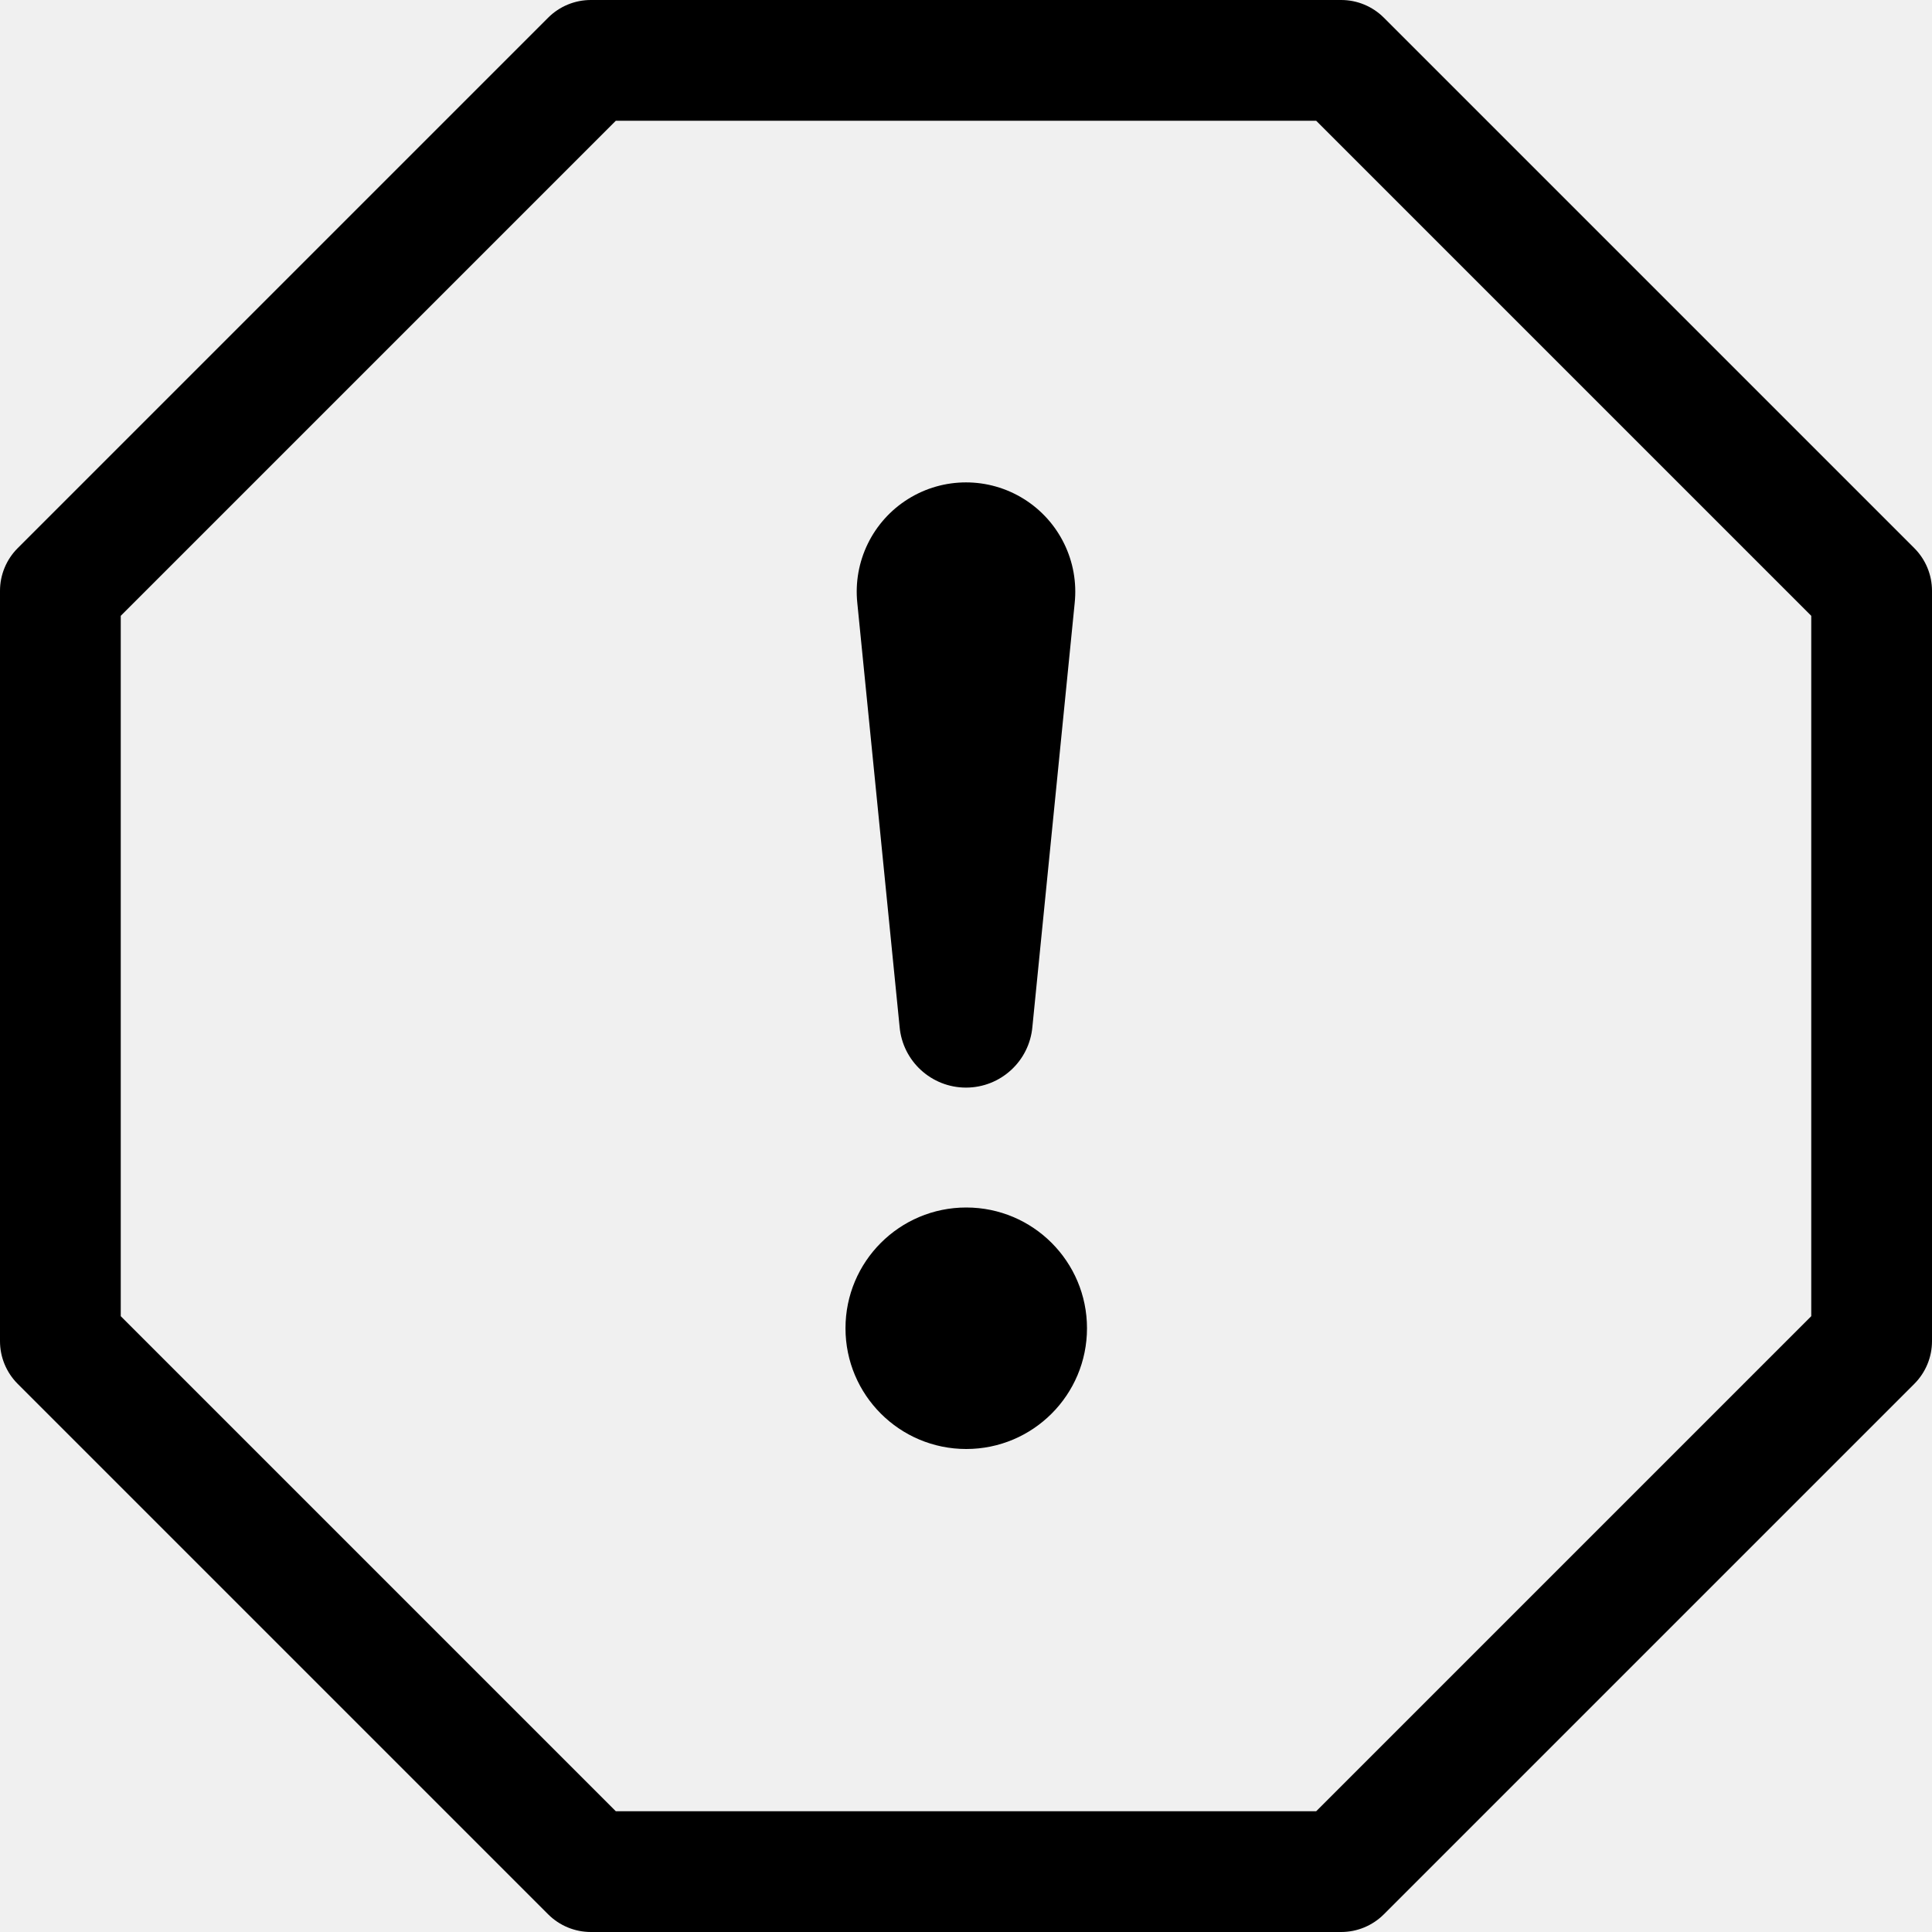
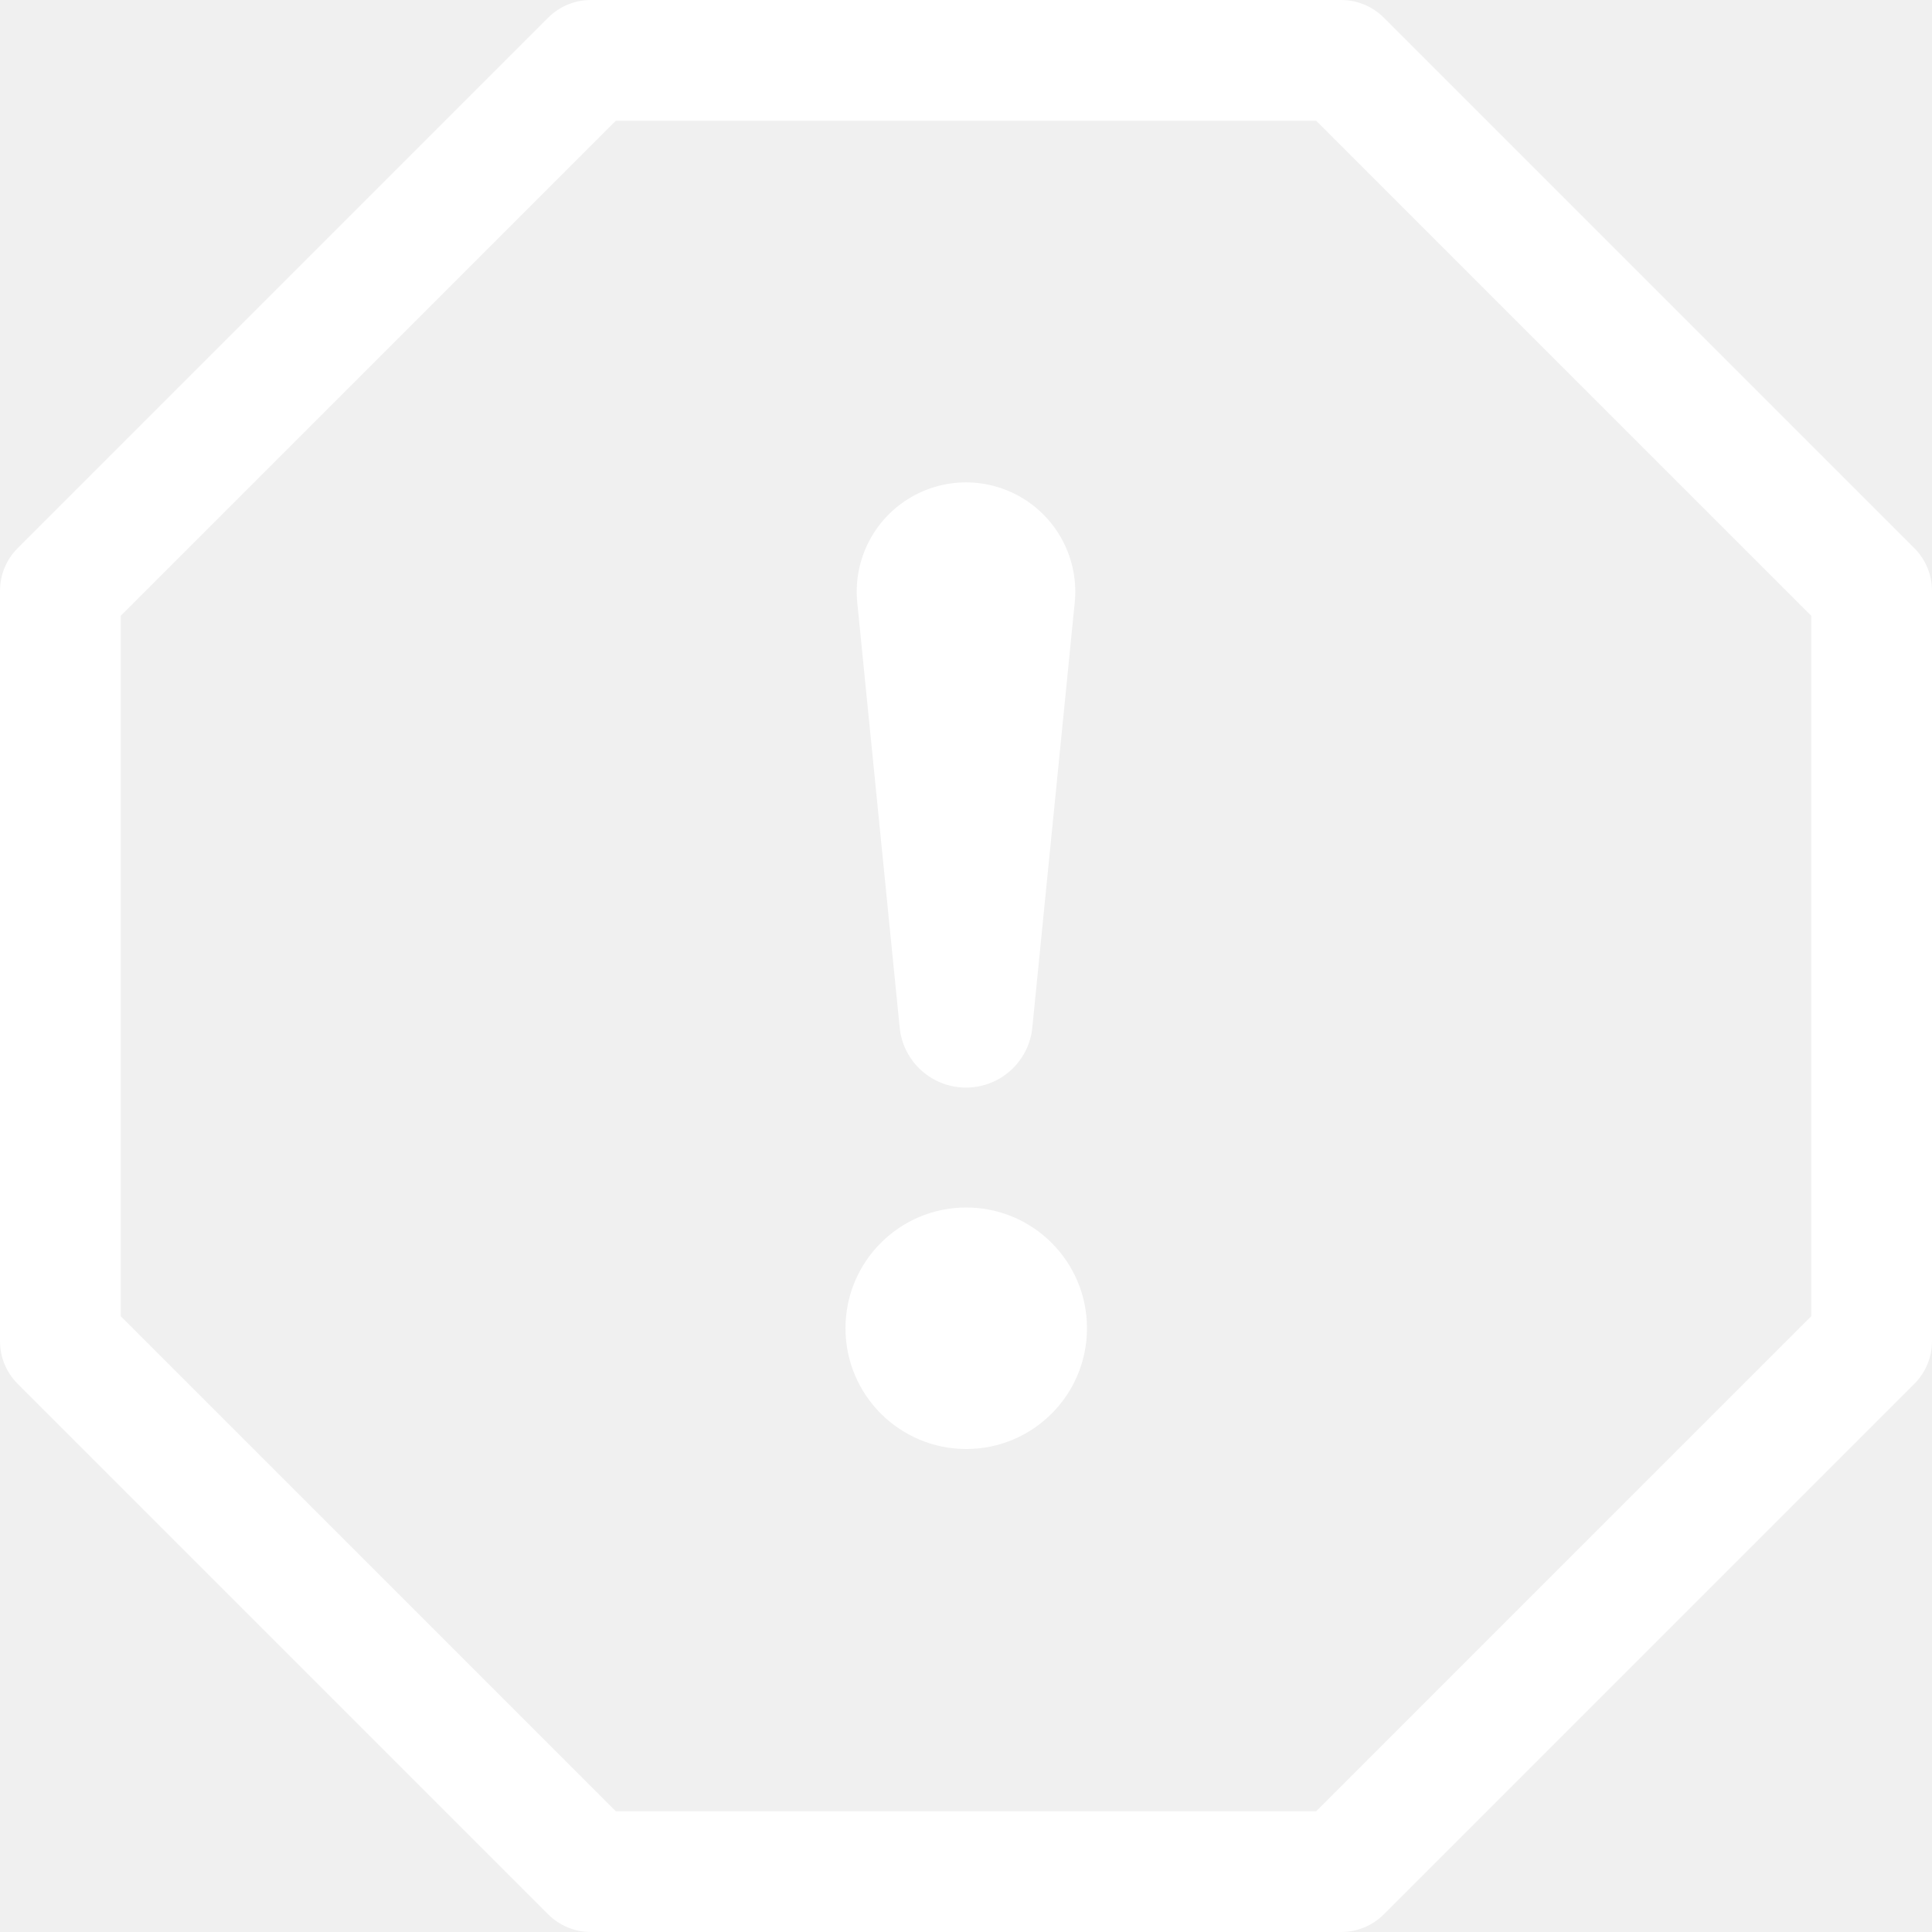
- <svg xmlns="http://www.w3.org/2000/svg" width="24" height="24" fill="currentColor" class="bi bi-exclamation-octagon" viewBox="0 0 16 16">
+ <svg xmlns="http://www.w3.org/2000/svg" width="24" height="24" fill="white" class="bi bi-exclamation-octagon" viewBox="0 0 16 16">
  <path d="M4.54.146A.5.5 0 0 1 4.893 0h6.214a.5.5 0 0 1 .353.146l4.394 4.394a.5.5 0 0 1 .146.353v6.214a.5.5 0 0 1-.146.353l-4.394 4.394a.5.5 0 0 1-.353.146H4.893a.5.5 0 0 1-.353-.146L.146 11.46A.5.5 0 0 1 0 11.107V4.893a.5.5 0 0 1 .146-.353L4.54.146zM5.1 1L1 5.1v5.8L5.1 15h5.8l4.1-4.1V5.1L10.9 1H5.1z" />
  <path d="M7.002 11a1 1 0 1 1 2 0 1 1 0 0 1-2 0zM7.1 4.995a.905.905 0 1 1 1.8 0l-.35 3.507a.552.552 0 0 1-1.1 0L7.1 4.995z" />
</svg>
